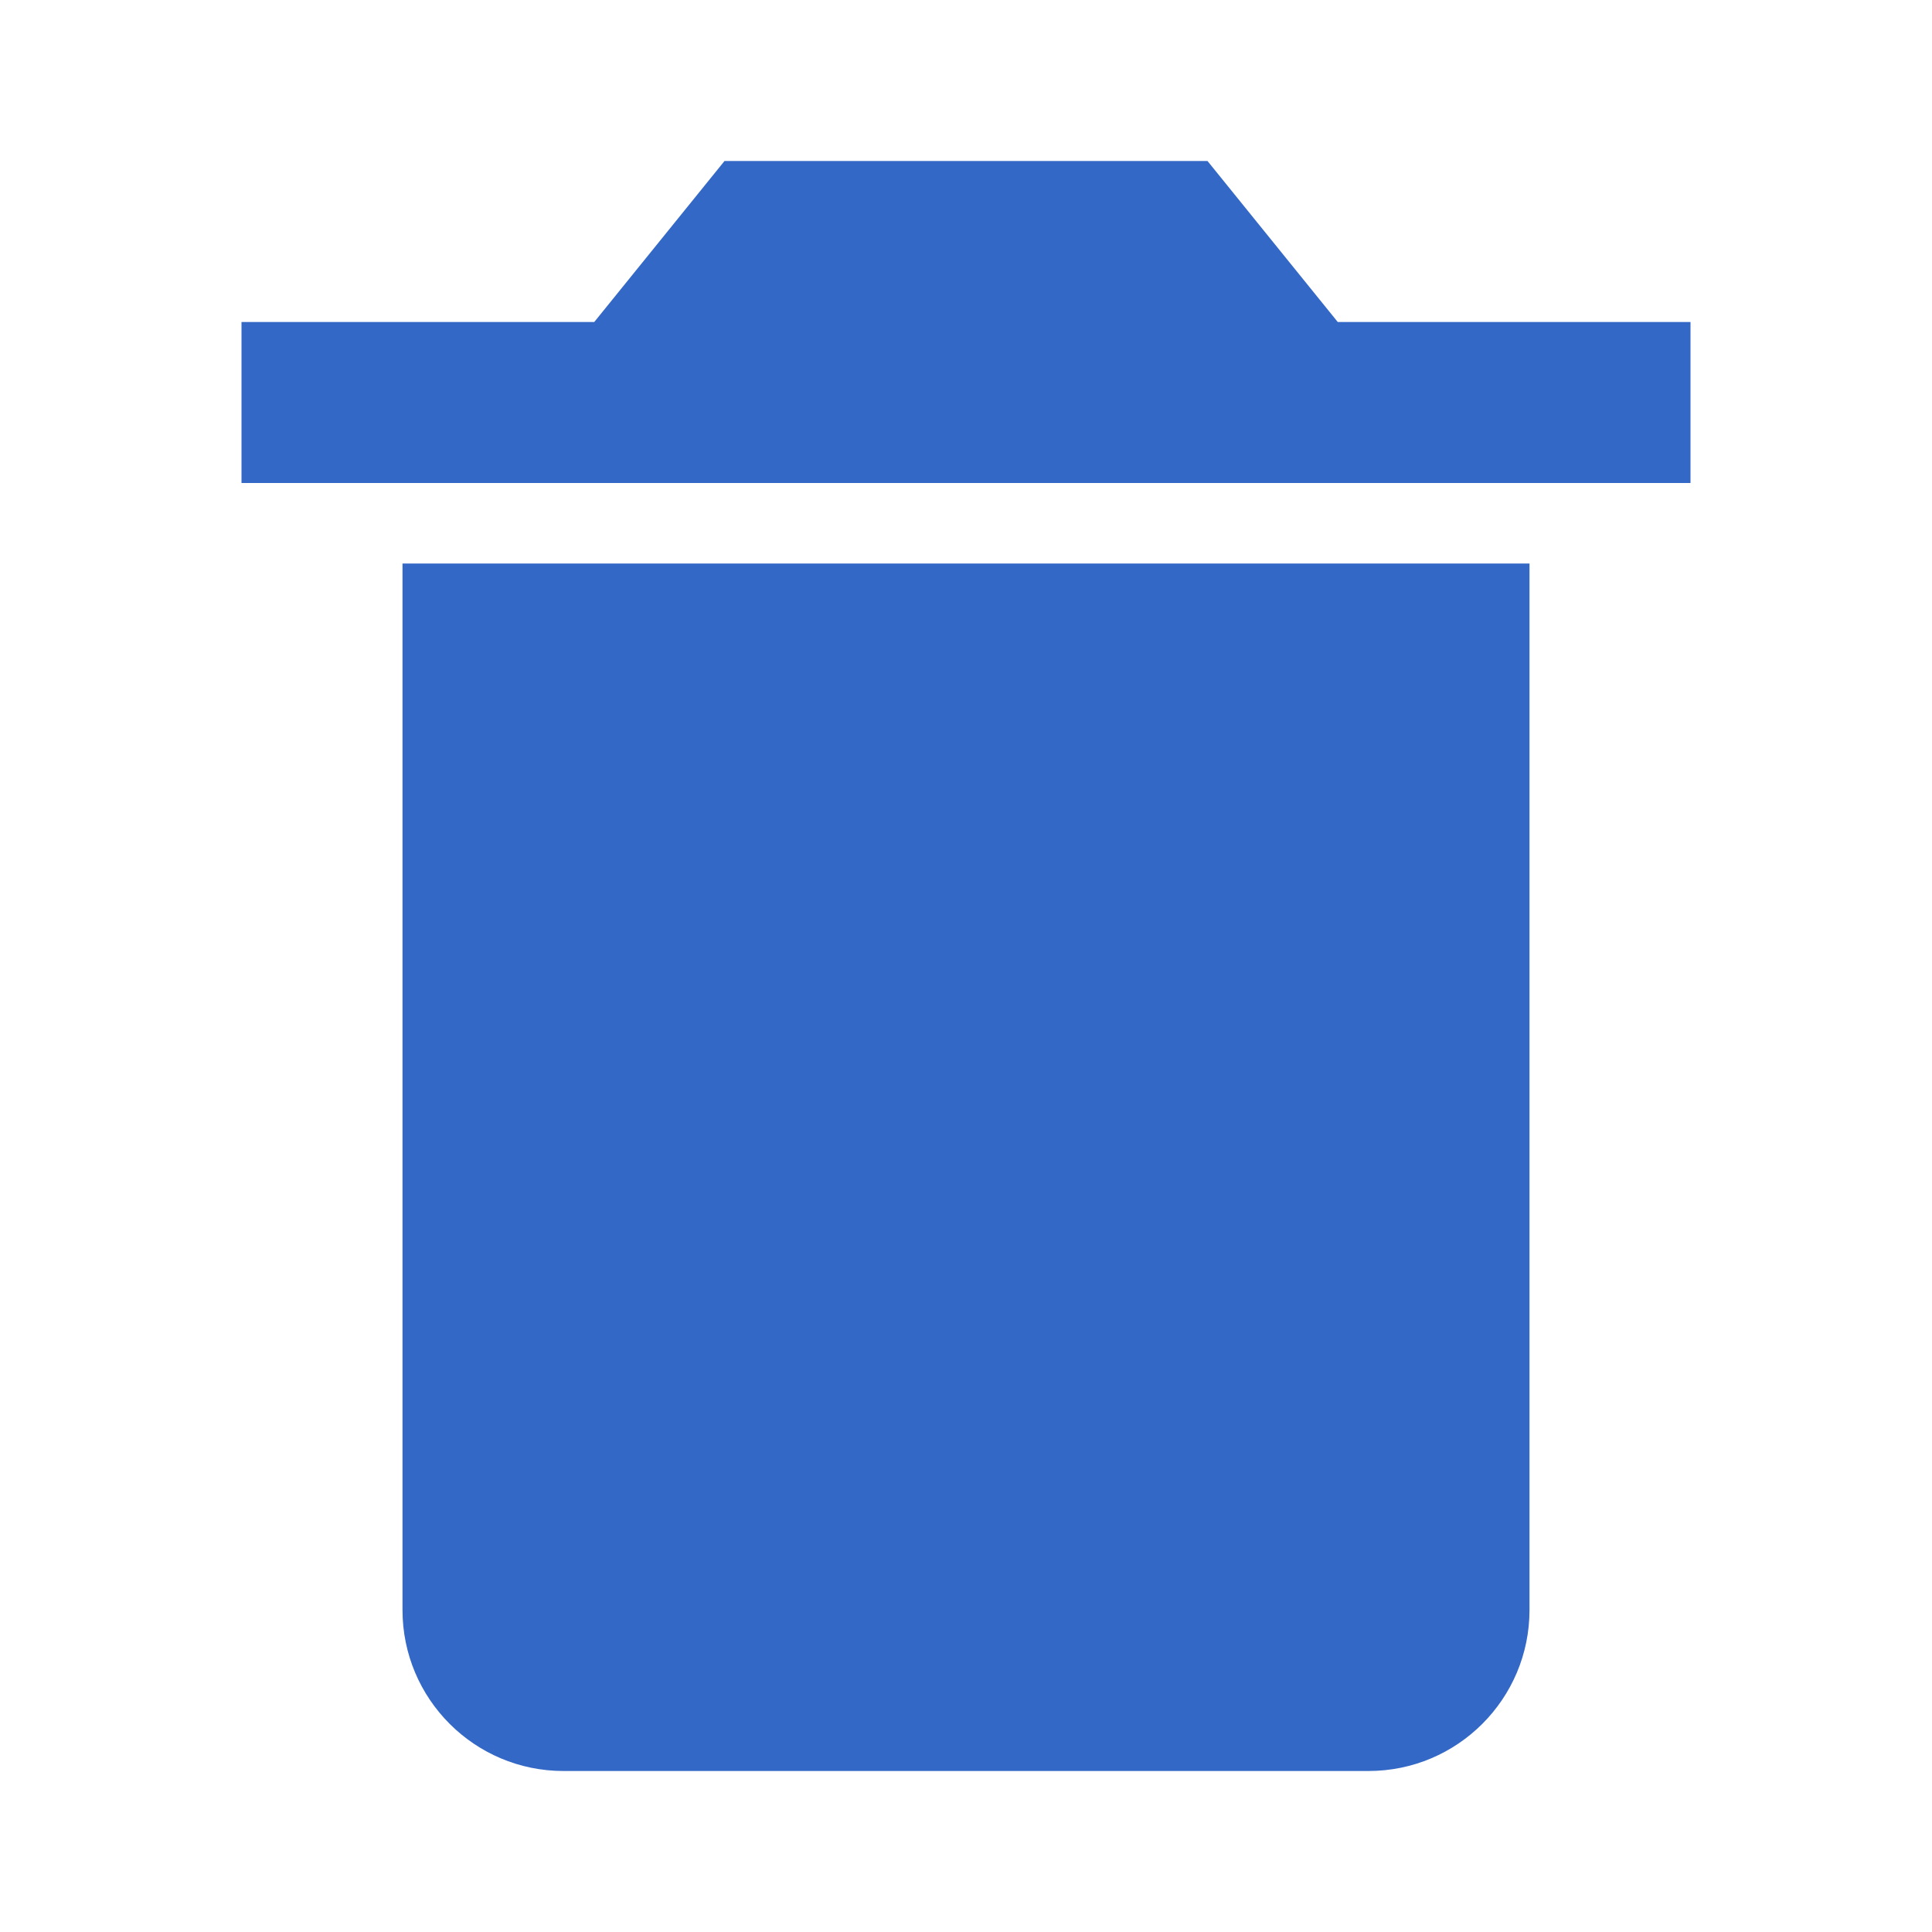
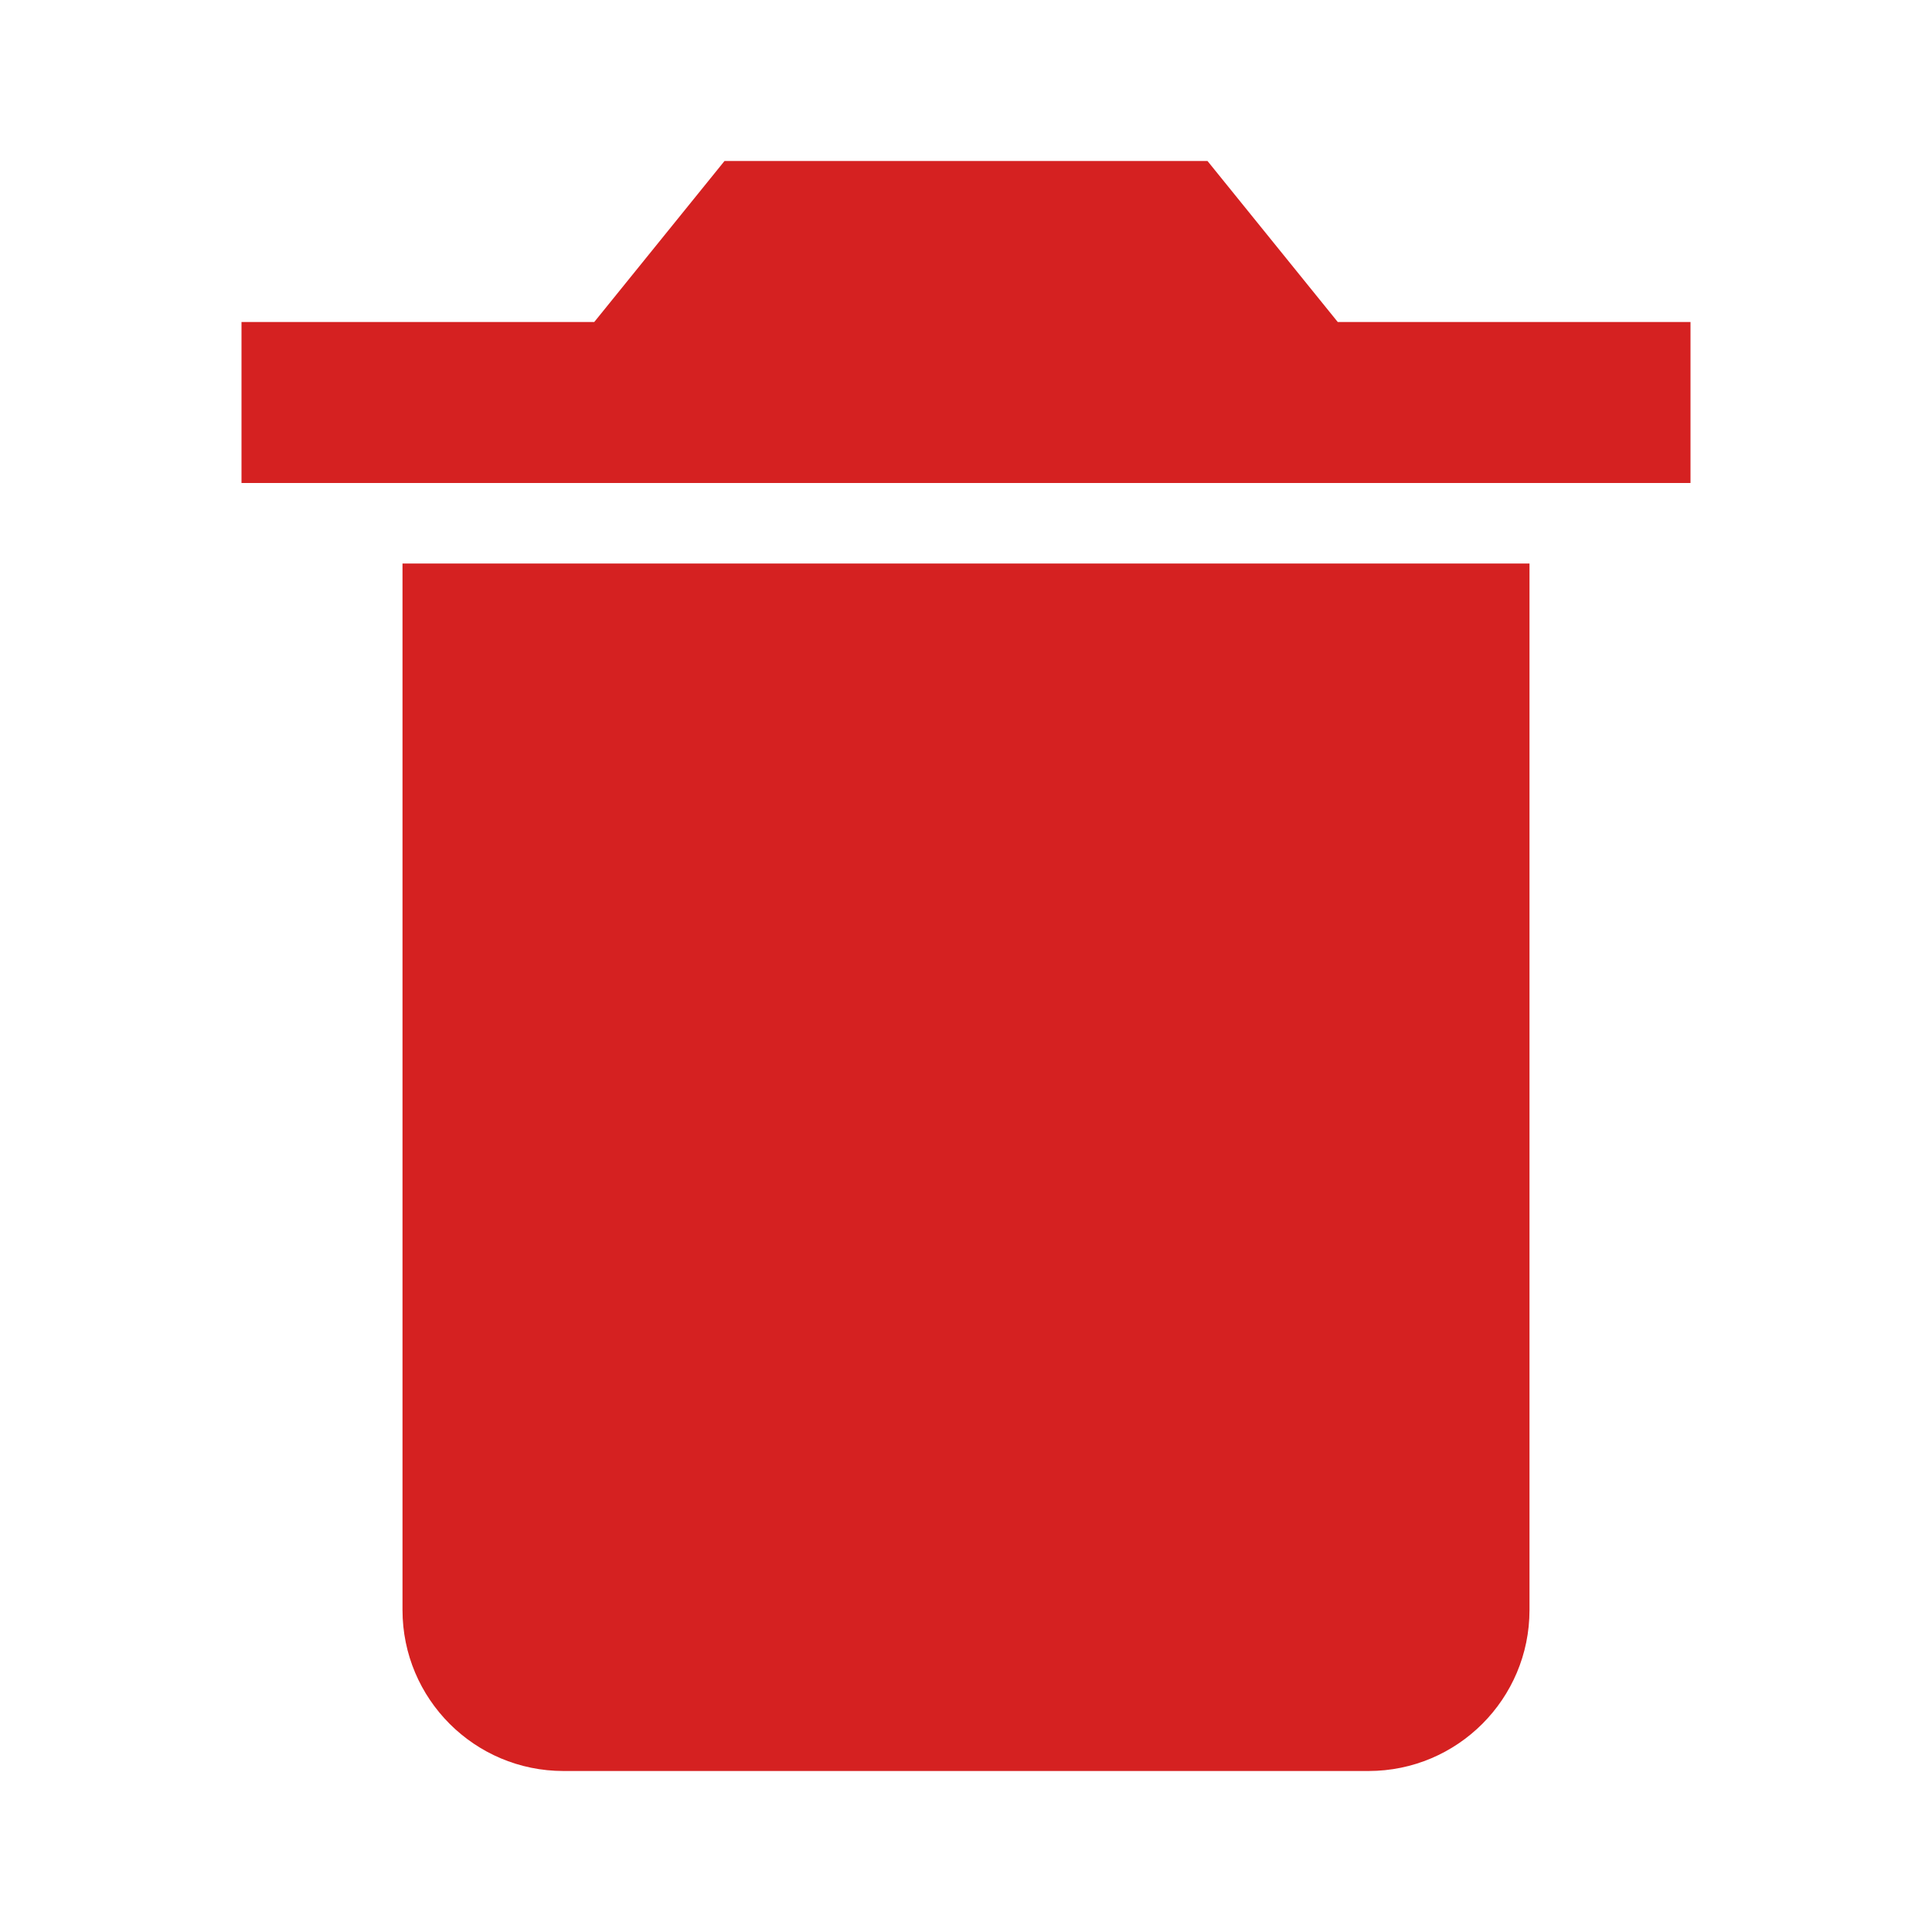
- <svg xmlns="http://www.w3.org/2000/svg" width="24" height="24" viewBox="0 0 24 24" style="fill: rgba(51, 104, 198, 1);transform: ;msFilter:;">
+ <svg xmlns="http://www.w3.org/2000/svg" width="24" height="24" viewBox="0 0 24 24" style="fill: #d52121;transform: ;msFilter:;">
  <path d="M6 7H5v13a2 2 0 0 0 2 2h10a2 2 0 0 0 2-2V7H6zm10.618-3L15 2H9L7.382 4H3v2h18V4z" />
</svg>
